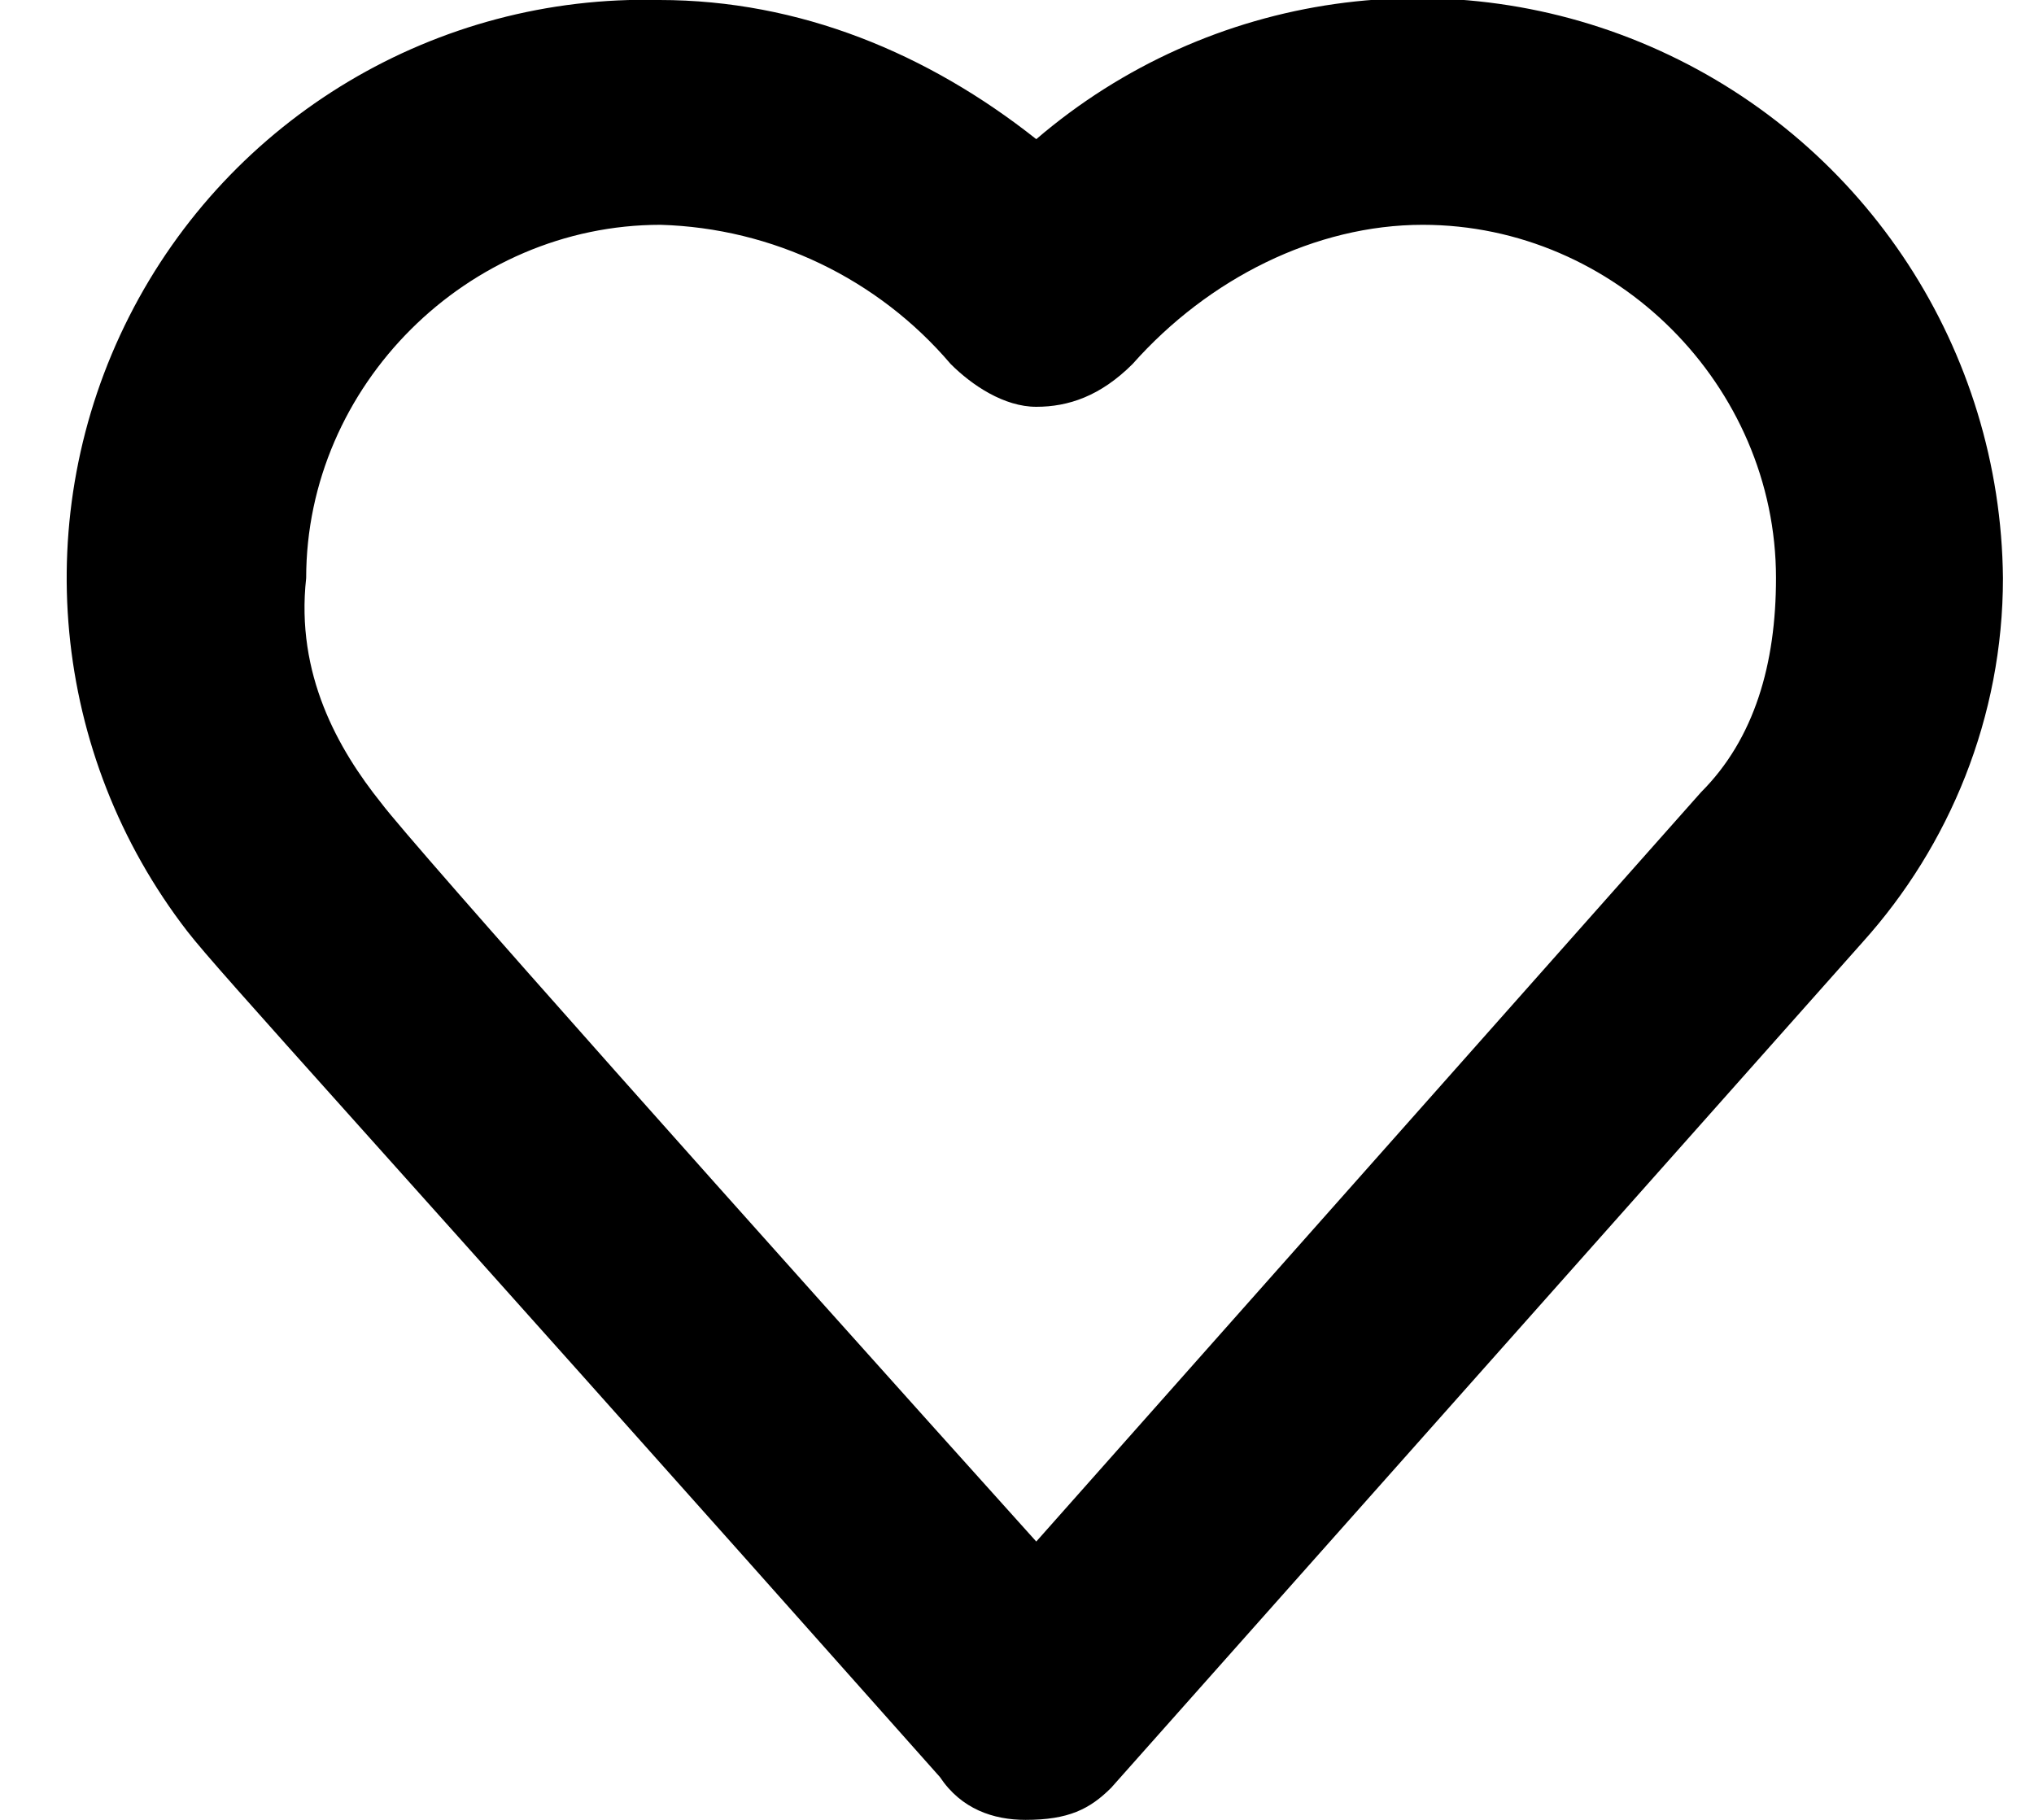
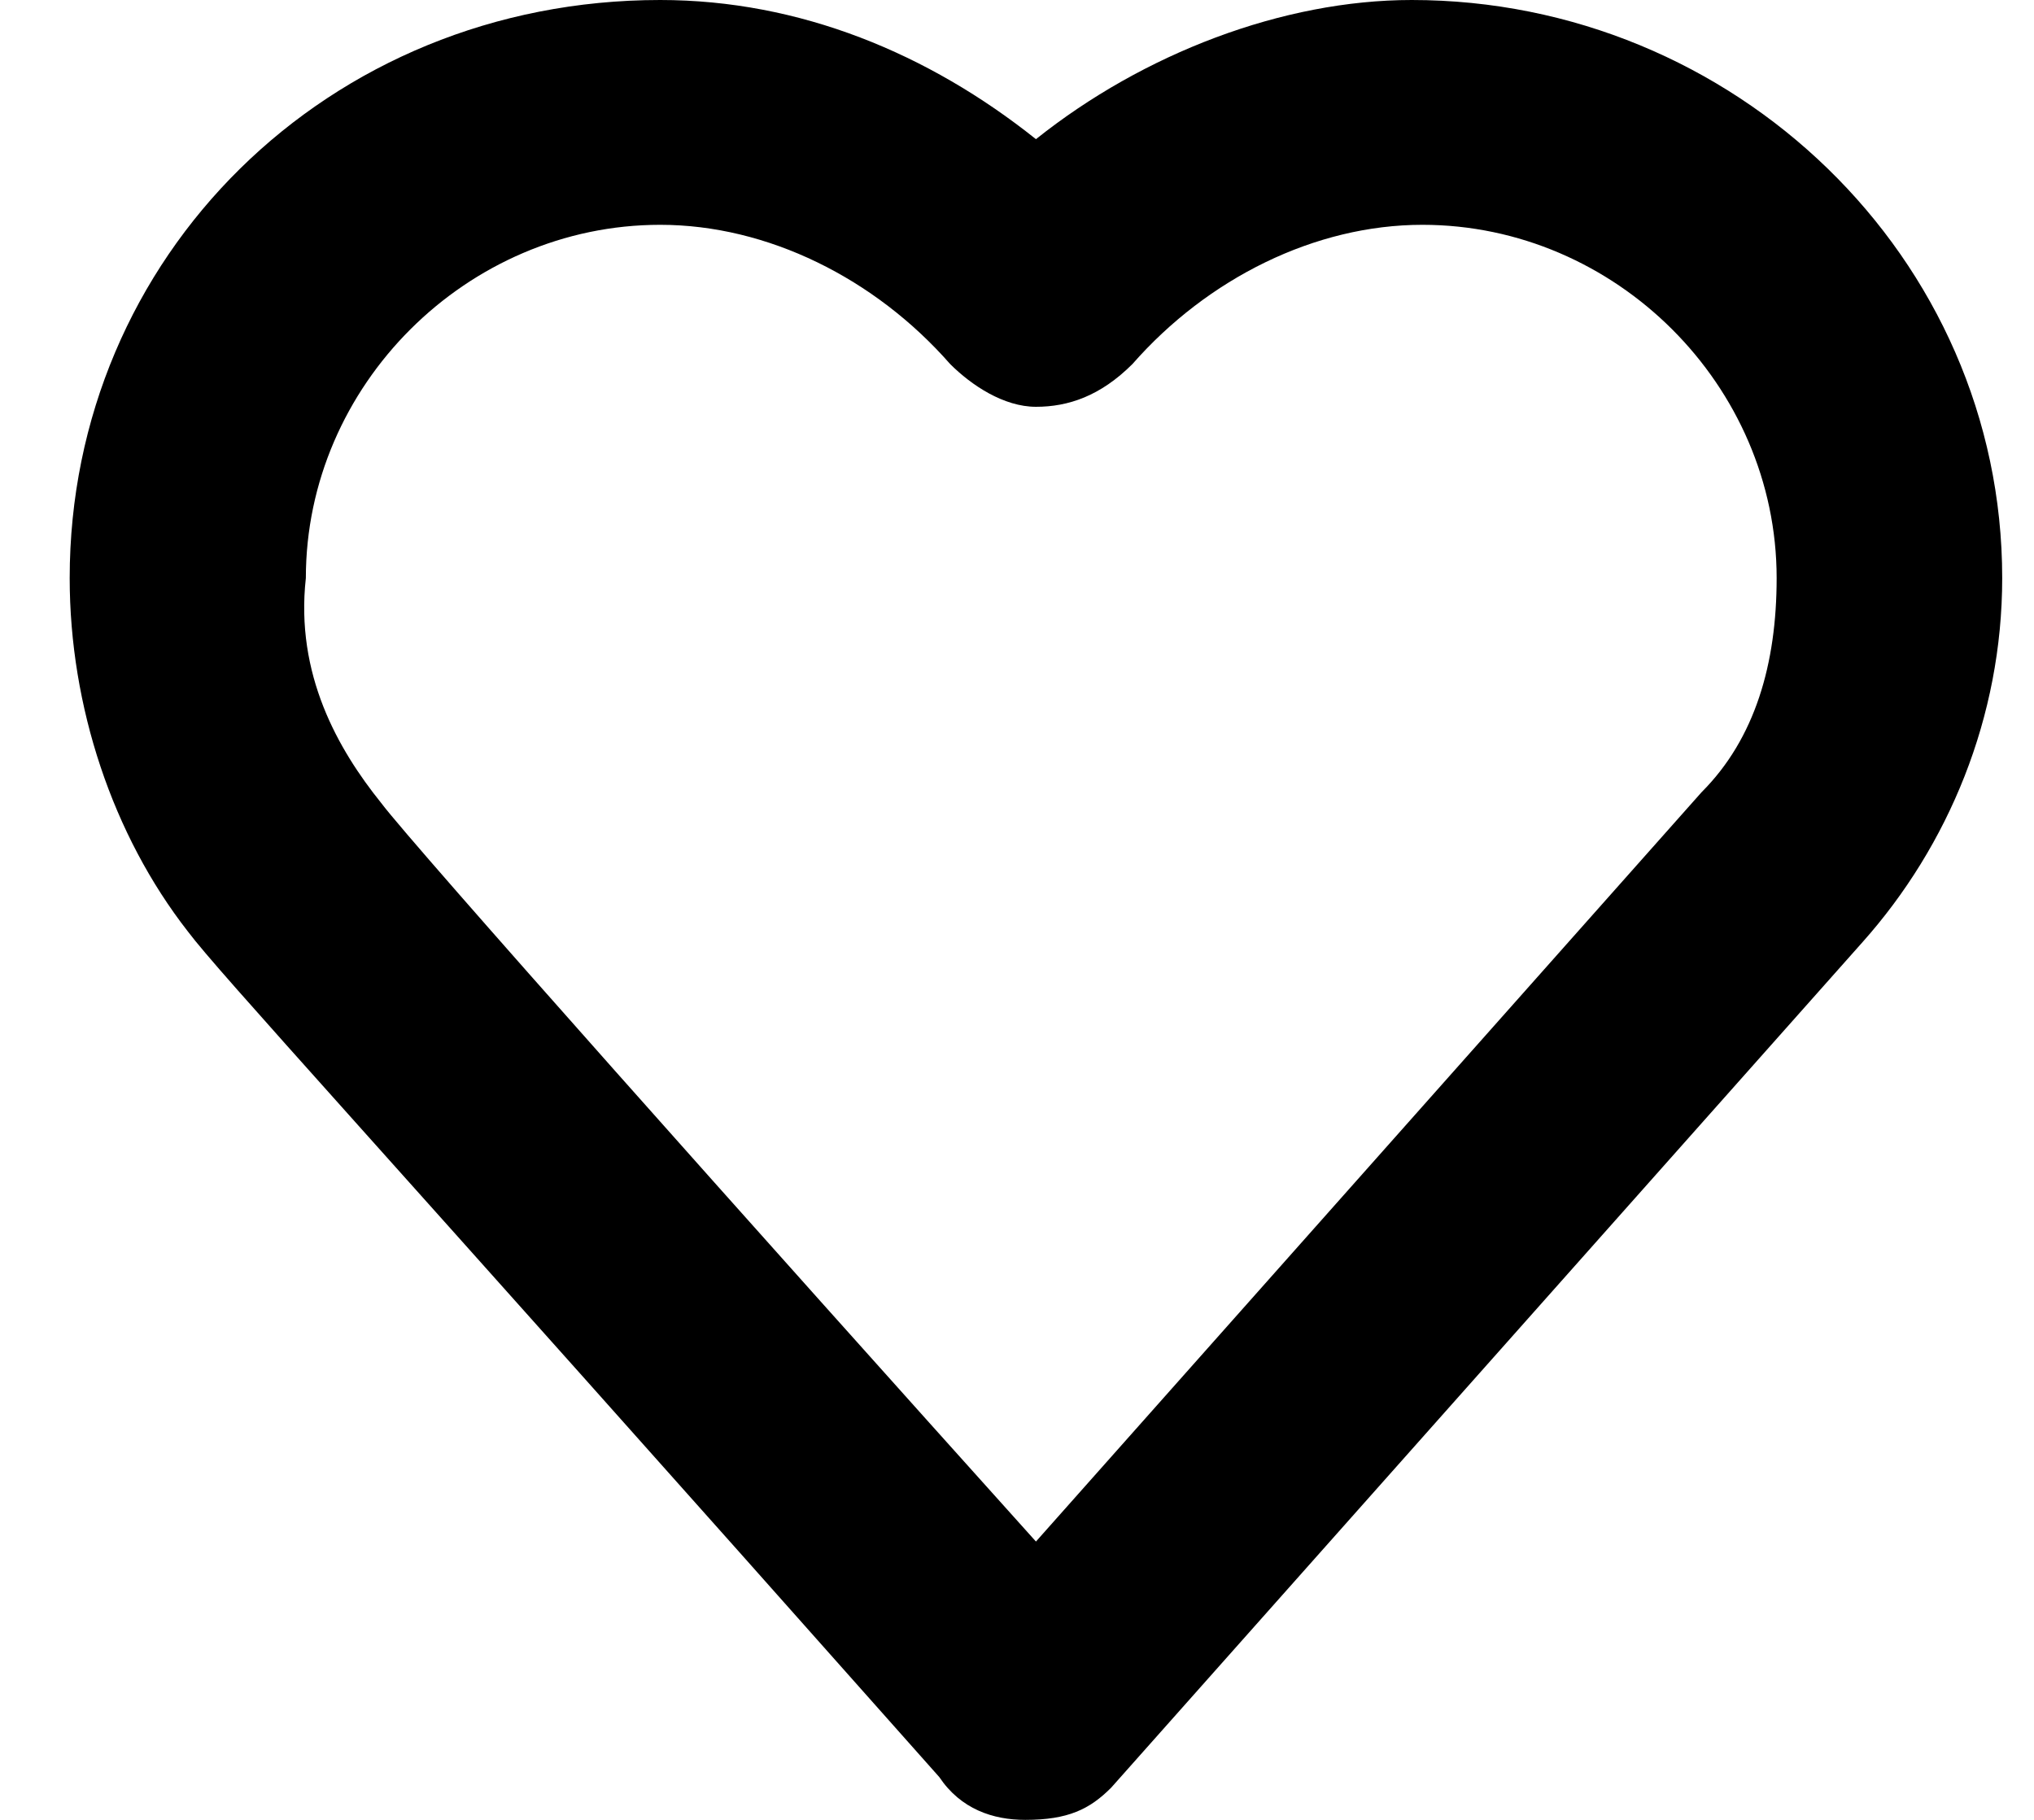
<svg xmlns="http://www.w3.org/2000/svg" width="19" height="17" viewBox="0 0 19 17" fill="none">
-   <path d="M9.58 17c-.3 0-.6-.1-.8-.4-5.42-6.1-6.72-7.5-7.03-7.9A5.4 5.4 0 0 1 6.16 0c1.31 0 2.51.5 3.52 1.3a5.47 5.47 0 0 1 9.03 4.1c0 1.3-.5 2.5-1.31 3.4l-7.02 7.9c-.2.2-.4.3-.8.3ZM3.56 7.5c.3.4 3.51 4 6.12 6.9l6.21-7c.5-.5.7-1.2.7-2 0-1.8-1.5-3.3-3.3-3.3-1 0-2 .5-2.71 1.3-.3.3-.6.4-.9.4-.3 0-.6-.2-.8-.4a3.7 3.7 0 0 0-2.71-1.3c-1.8 0-3.31 1.5-3.31 3.3-.1.9.3 1.6.7 2.1-.1 0-.1 0 0 0Z" fill="#000" />
+   <path d="M9.577 17c-.301 0-.602-.1-.803-.4-5.415-6.1-6.719-7.5-7.02-7.9C1.052 7.8.651 6.6.651 5.4c0-3 2.407-5.4 5.516-5.4 1.304 0 2.507.5 3.51 1.3C10.68.5 11.983 0 13.187 0c3.008 0 5.516 2.4 5.516 5.4 0 1.3-.502 2.5-1.304 3.4l-7.02 7.9c-.2.2-.401.3-.802.3ZM3.56 7.5c.3.4 3.51 4 6.117 6.9l6.218-7c.5-.5.701-1.2.701-2 0-1.8-1.504-3.3-3.309-3.3-1.003 0-2.006.5-2.708 1.3-.3.3-.601.4-.902.4-.3 0-.602-.2-.802-.4-.702-.8-1.705-1.3-2.708-1.3-1.805 0-3.31 1.5-3.31 3.3-.1.9.301 1.6.703 2.1-.1 0-.1 0 0 0Z" fill="#000" />
</svg>
